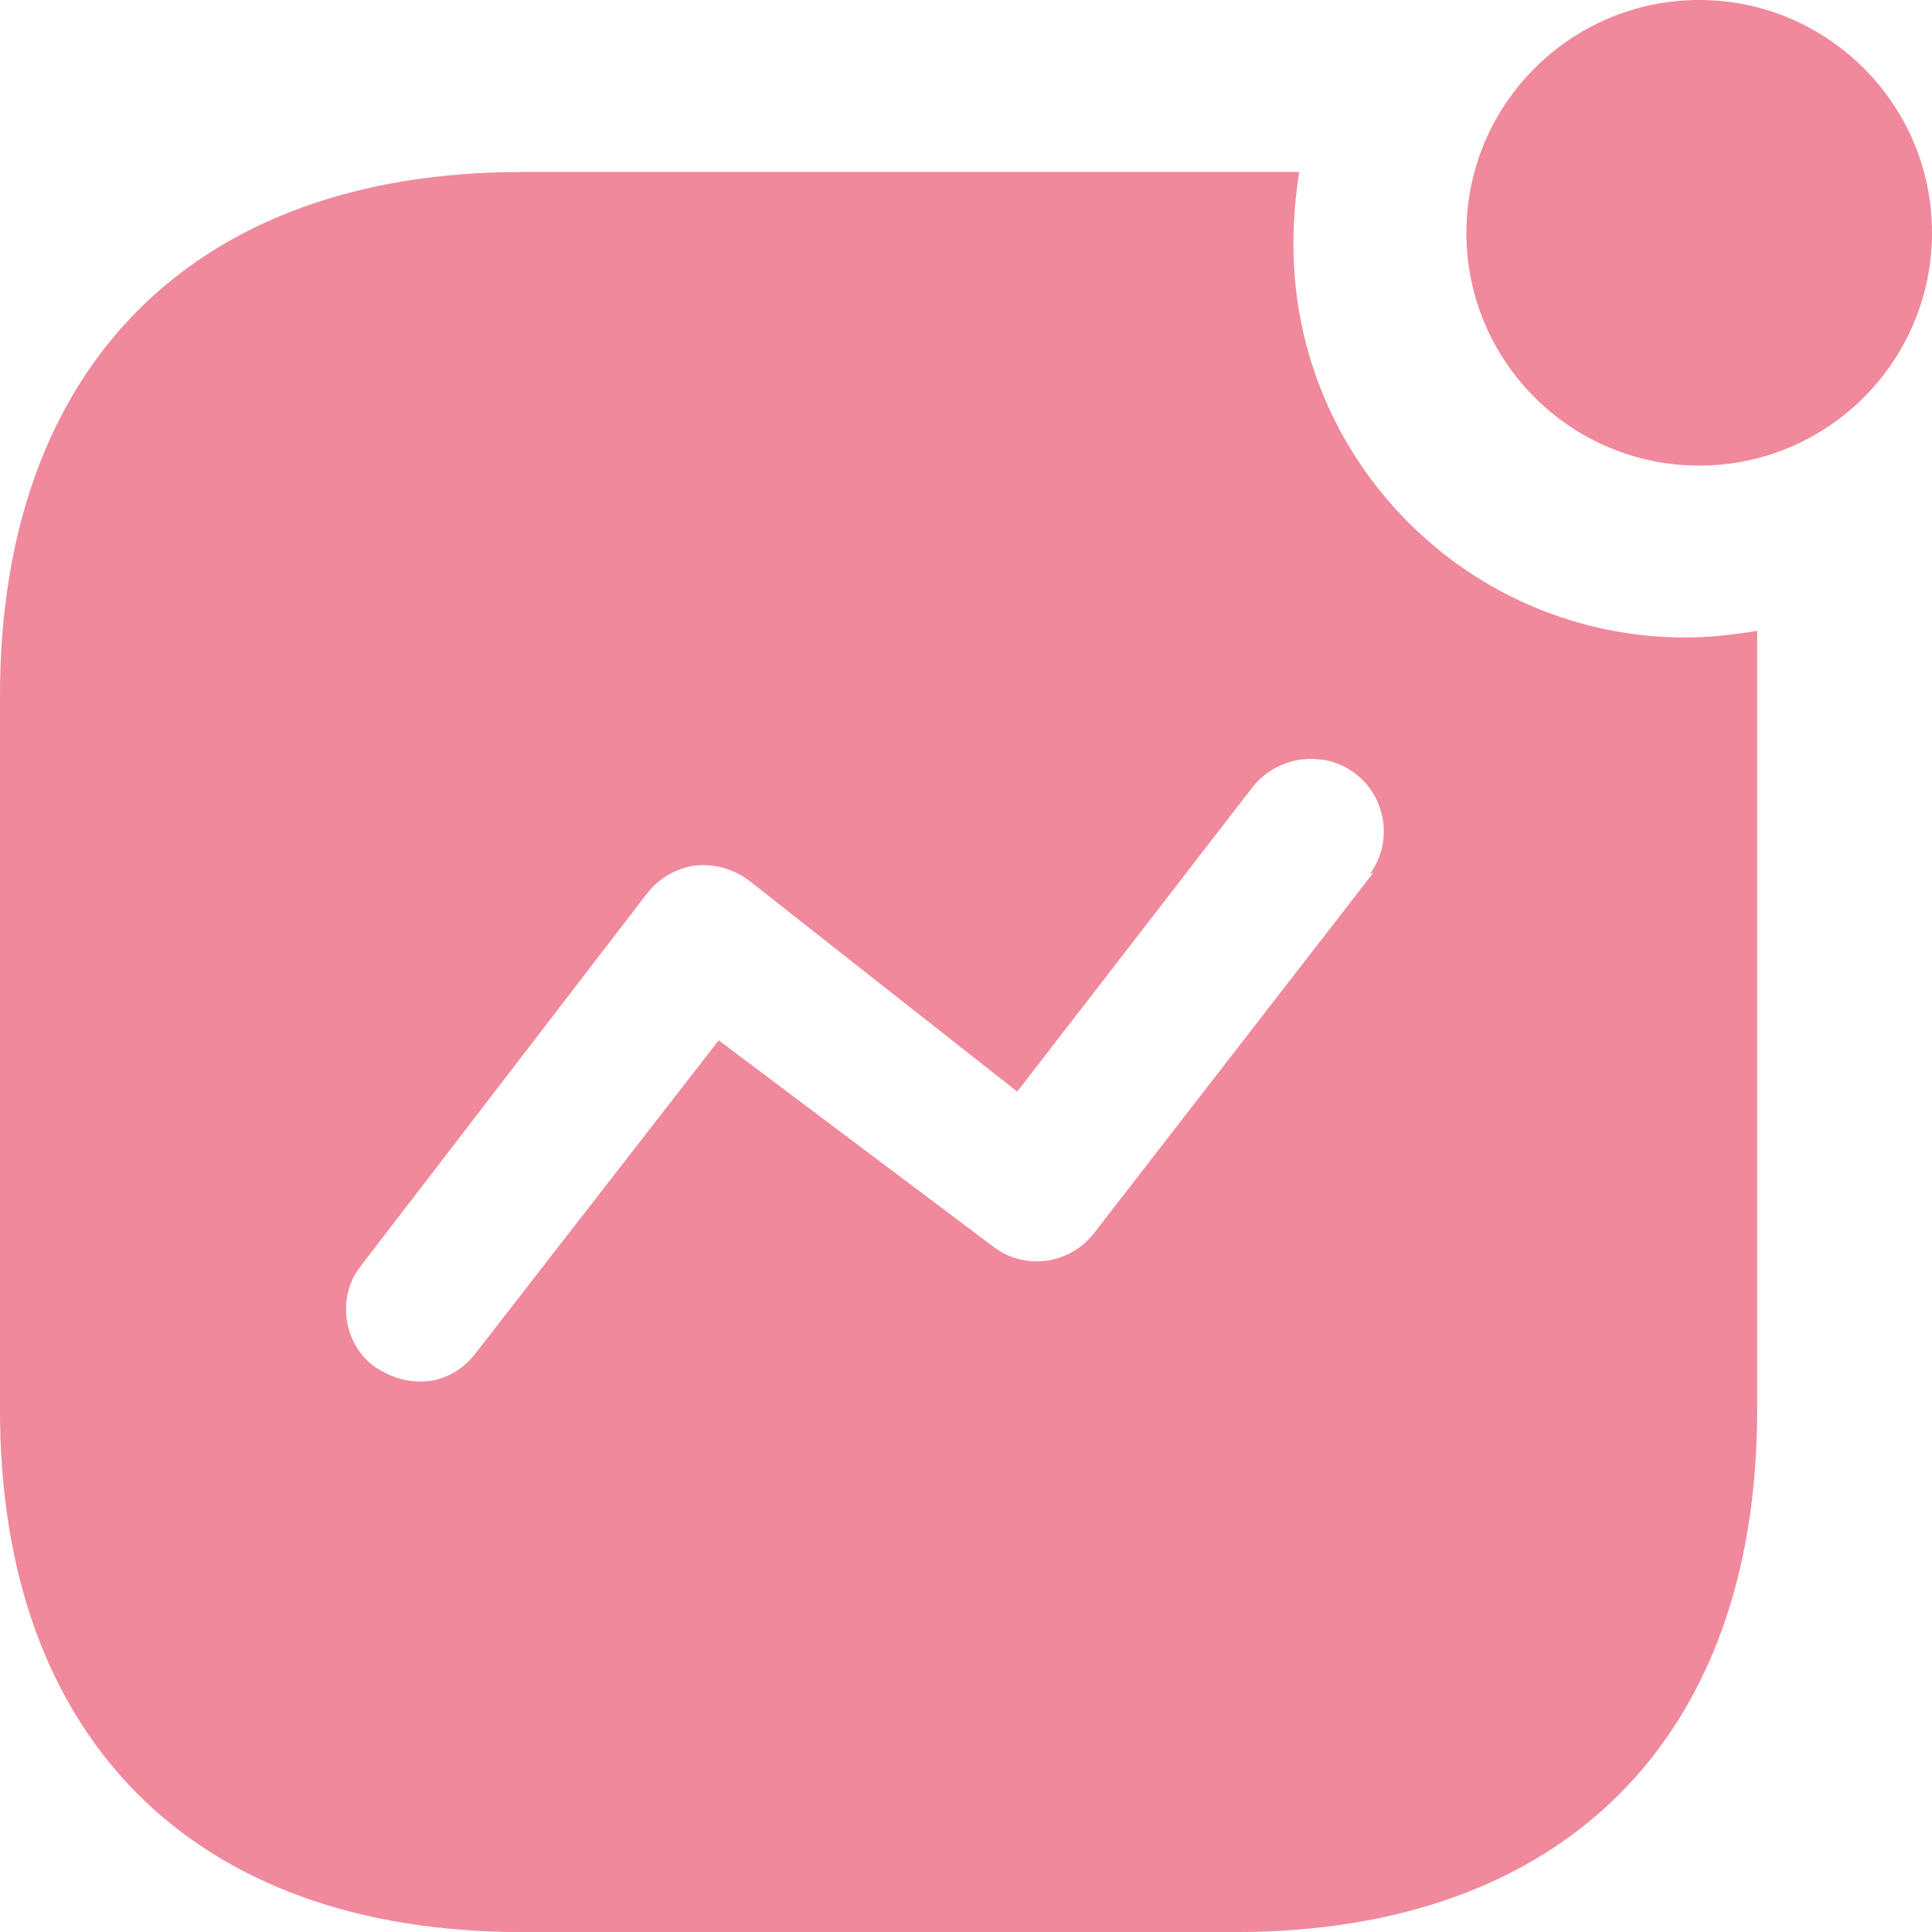
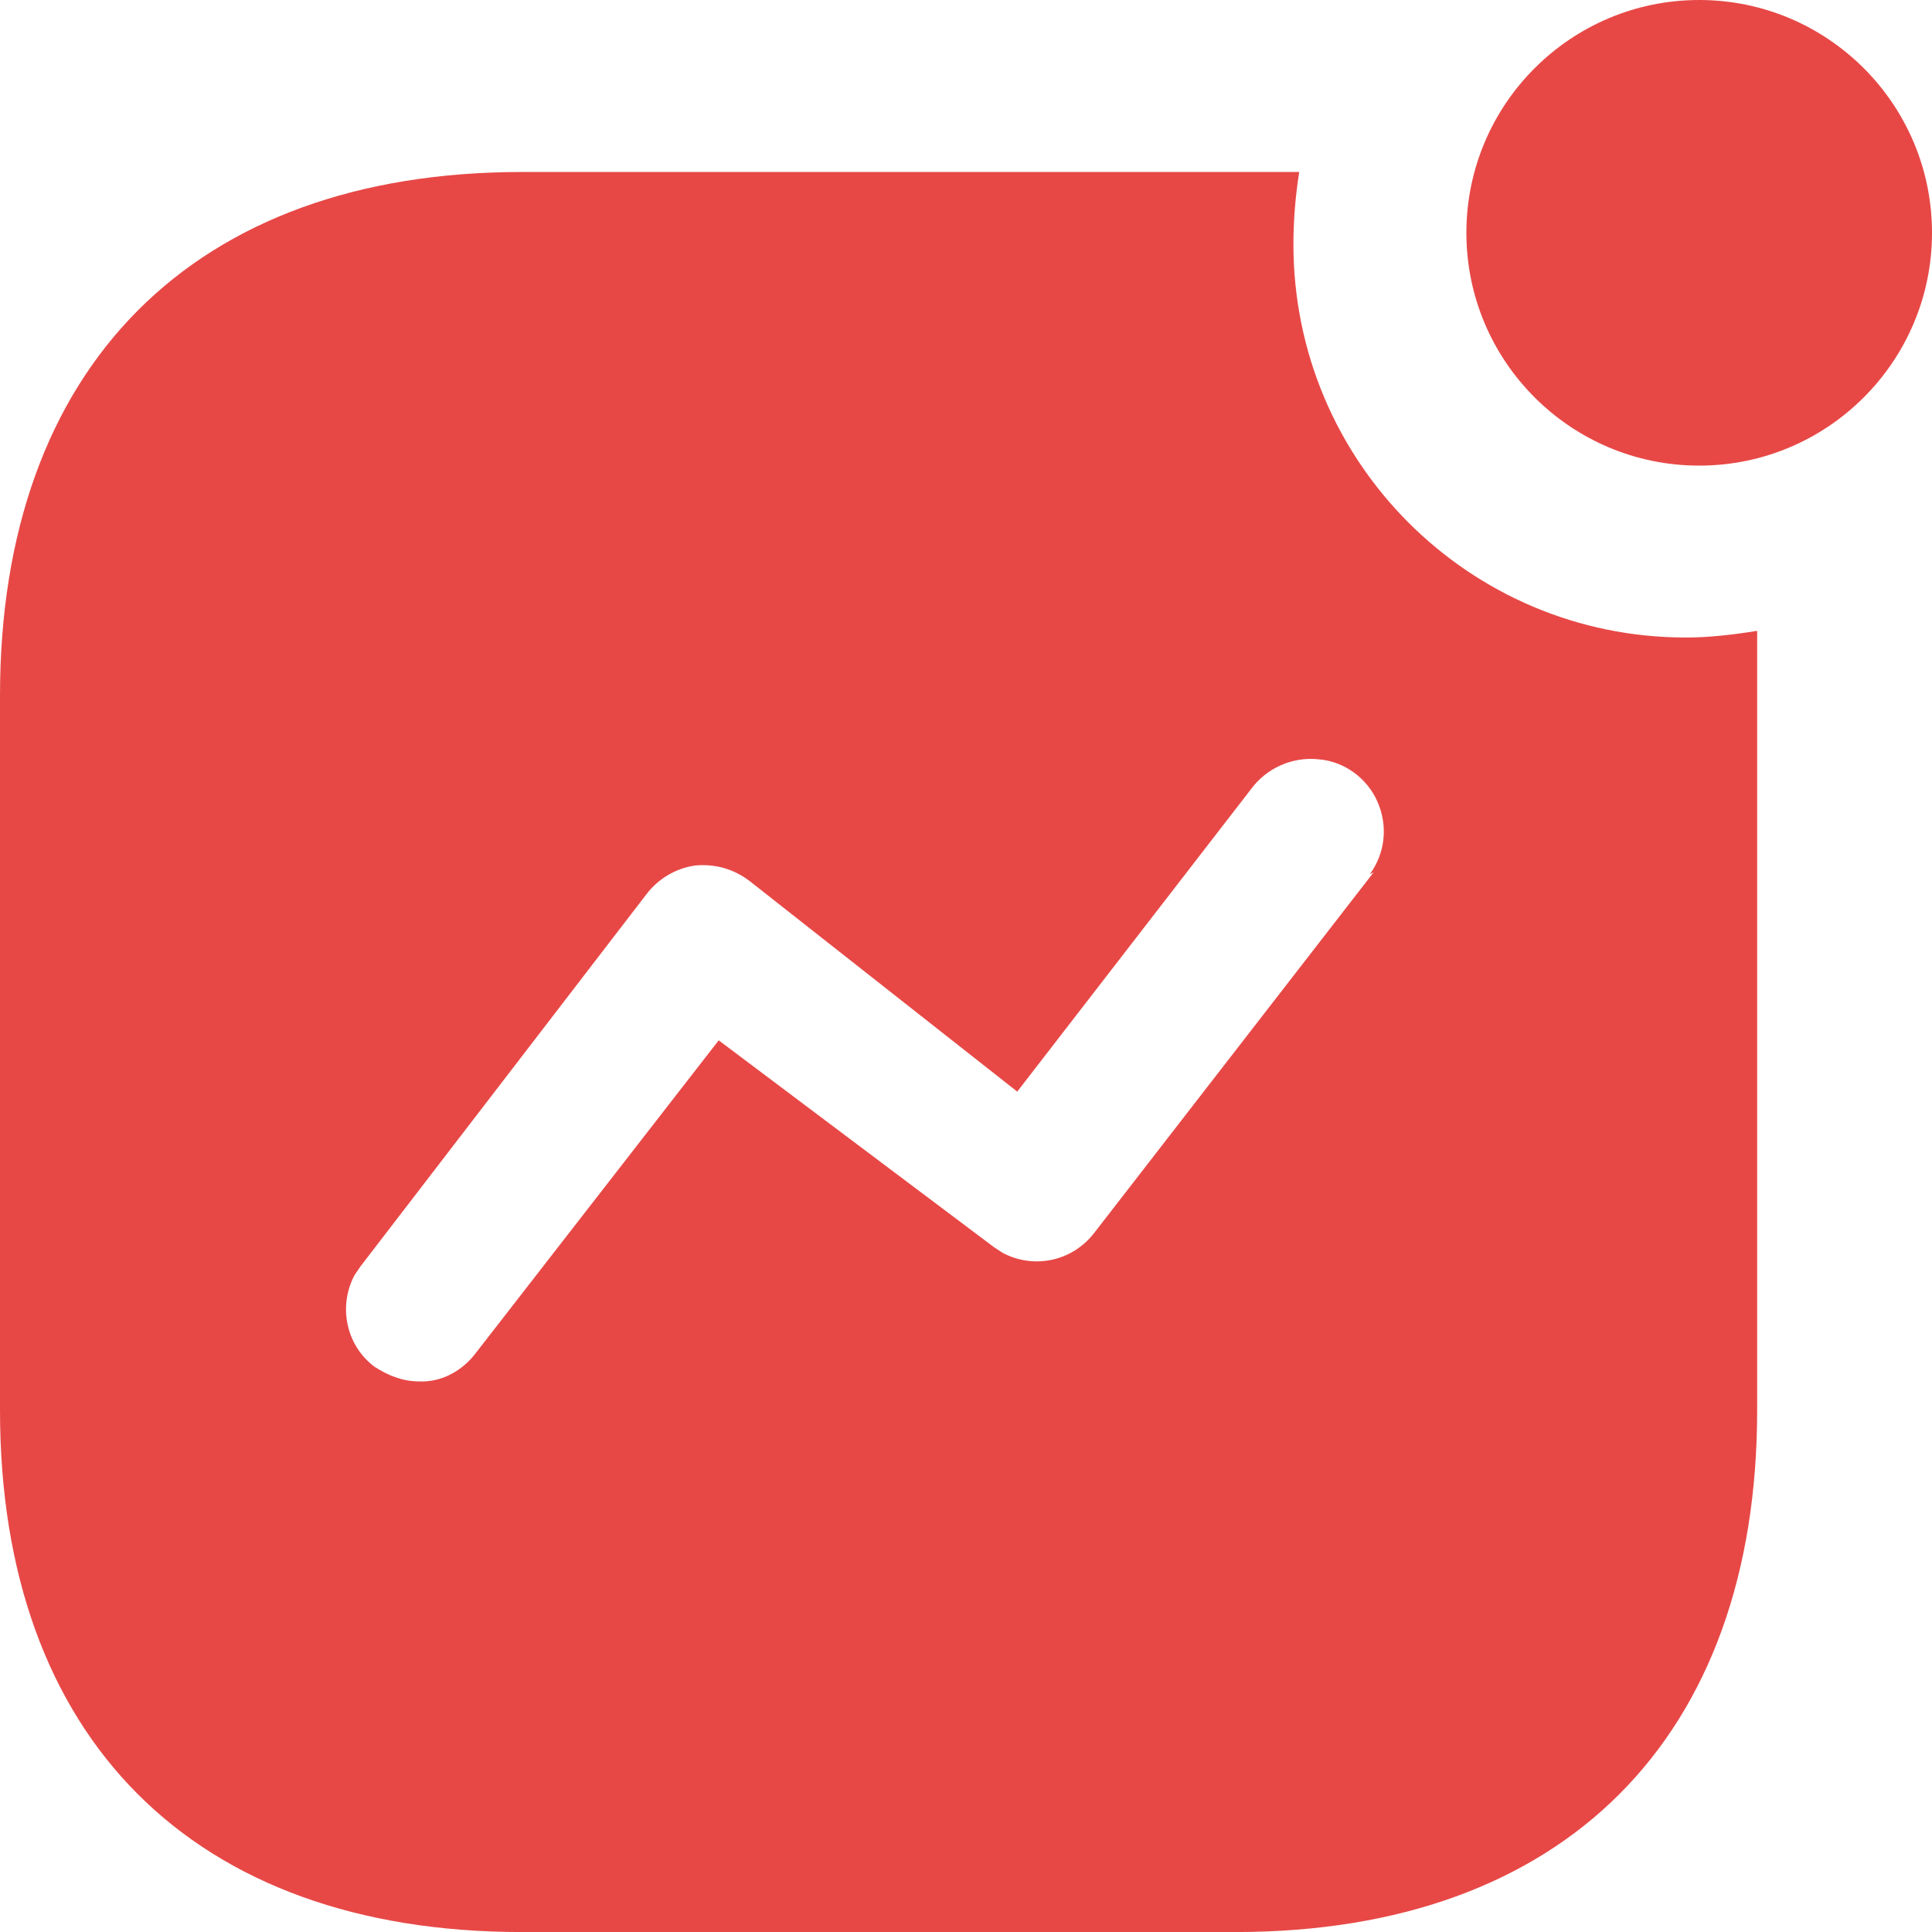
<svg xmlns="http://www.w3.org/2000/svg" width="40" height="40" viewBox="0 0 40 40" fill="none">
-   <path d="M26.899 3.561C26.82 4.061 26.779 4.561 26.779 5.061C26.779 9.561 30.419 13.199 34.9 13.199C35.4 13.199 35.88 13.141 36.38 13.061V29.199C36.38 35.981 32.38 40.001 25.579 40.001H10.802C4 40.001 -0 35.981 -0 29.199V14.401C-0 7.601 4 3.561 10.802 3.561H26.899ZM27.302 15.721C26.759 15.661 26.221 15.901 25.899 16.341L21.061 22.601L15.52 18.241C15.18 17.981 14.78 17.879 14.38 17.921C13.982 17.981 13.621 18.199 13.38 18.519L7.462 26.221L7.34 26.401C7 27.039 7.16 27.859 7.76 28.301C8.04 28.481 8.34 28.601 8.68 28.601C9.142 28.621 9.58 28.379 9.86 28.001L14.88 21.539L20.579 25.821L20.759 25.939C21.399 26.279 22.2 26.121 22.66 25.519L28.439 18.061L28.36 18.101C28.68 17.661 28.739 17.101 28.52 16.601C28.302 16.101 27.82 15.761 27.302 15.721ZM35.18 0C37.84 0 40 2.16 40 4.82C40 7.48 37.84 9.64 35.18 9.64C32.52 9.64 30.36 7.48 30.36 4.82C30.36 2.16 32.52 0 35.18 0Z" fill="#F0899C" />
+   <path d="M26.899 3.561C26.82 4.061 26.779 4.561 26.779 5.061C26.779 9.561 30.419 13.199 34.9 13.199C35.4 13.199 35.88 13.141 36.38 13.061V29.199C36.38 35.981 32.38 40.001 25.579 40.001H10.802C4 40.001 -0 35.981 -0 29.199V14.401C-0 7.601 4 3.561 10.802 3.561H26.899ZM27.302 15.721C26.759 15.661 26.221 15.901 25.899 16.341L21.061 22.601L15.52 18.241C15.18 17.981 14.78 17.879 14.38 17.921C13.982 17.981 13.621 18.199 13.38 18.519L7.462 26.221L7.34 26.401C7 27.039 7.16 27.859 7.76 28.301C8.04 28.481 8.34 28.601 8.68 28.601C9.142 28.621 9.58 28.379 9.86 28.001L14.88 21.539L20.579 25.821L20.759 25.939C21.399 26.279 22.2 26.121 22.66 25.519L28.439 18.061L28.36 18.101C28.68 17.661 28.739 17.101 28.52 16.601C28.302 16.101 27.82 15.761 27.302 15.721ZM35.18 0C37.84 0 40 2.16 40 4.82C40 7.48 37.84 9.64 35.18 9.64C32.52 9.64 30.36 7.48 30.36 4.82C30.36 2.16 32.52 0 35.18 0Z" fill="#e74846" />
</svg>
